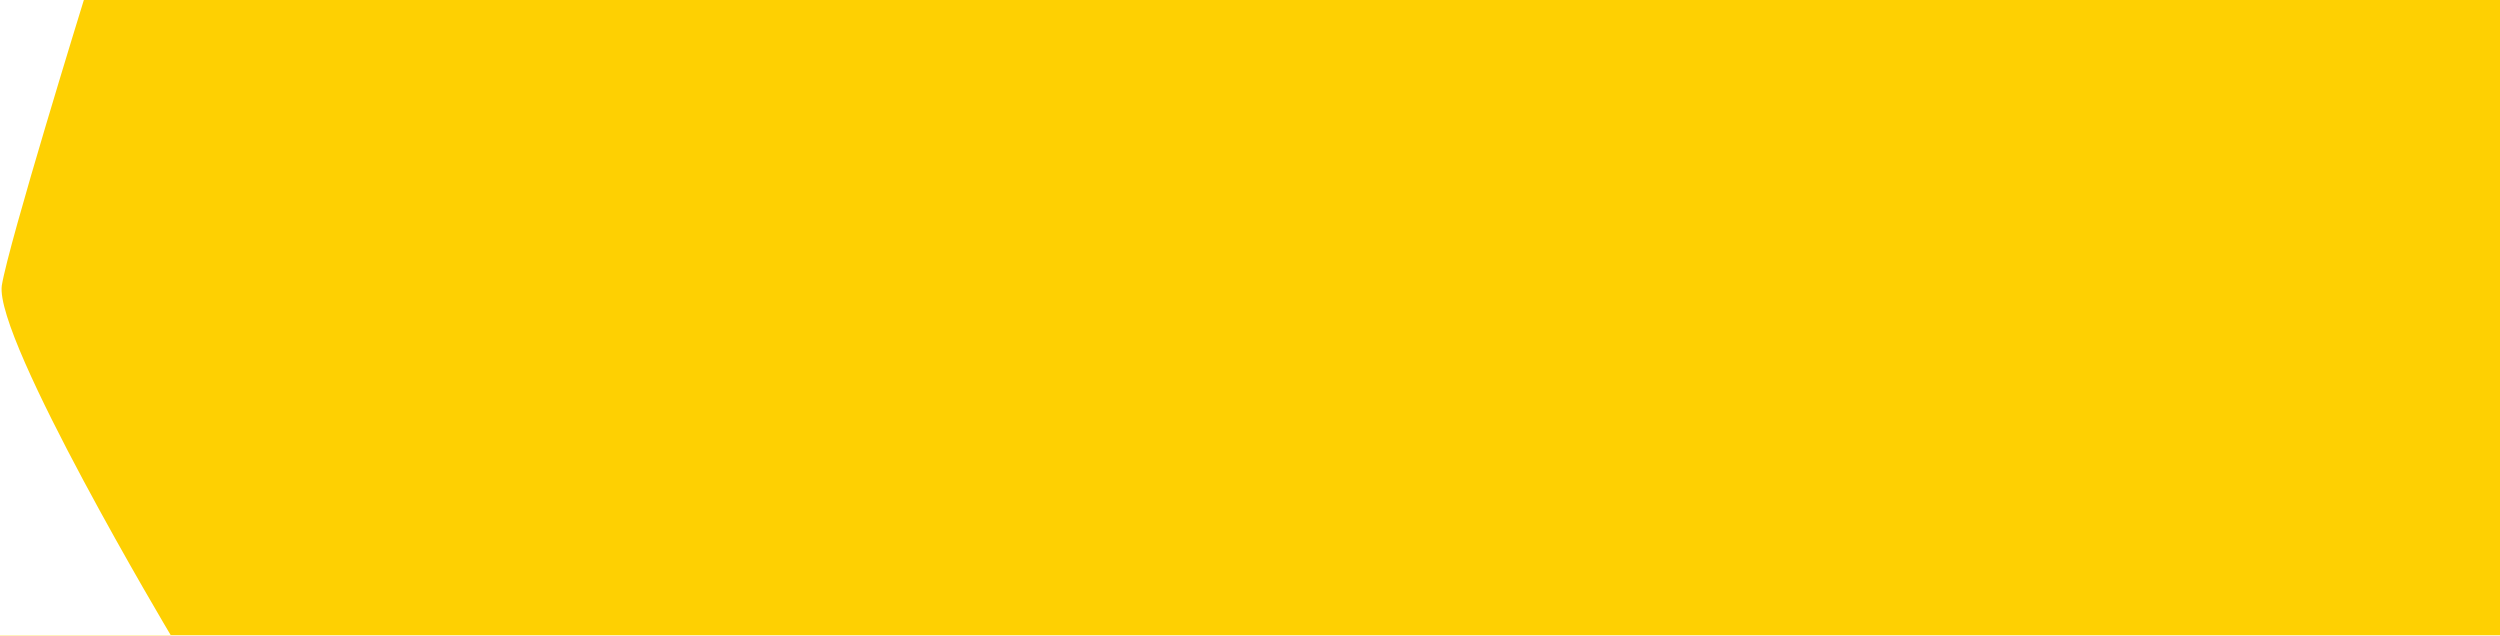
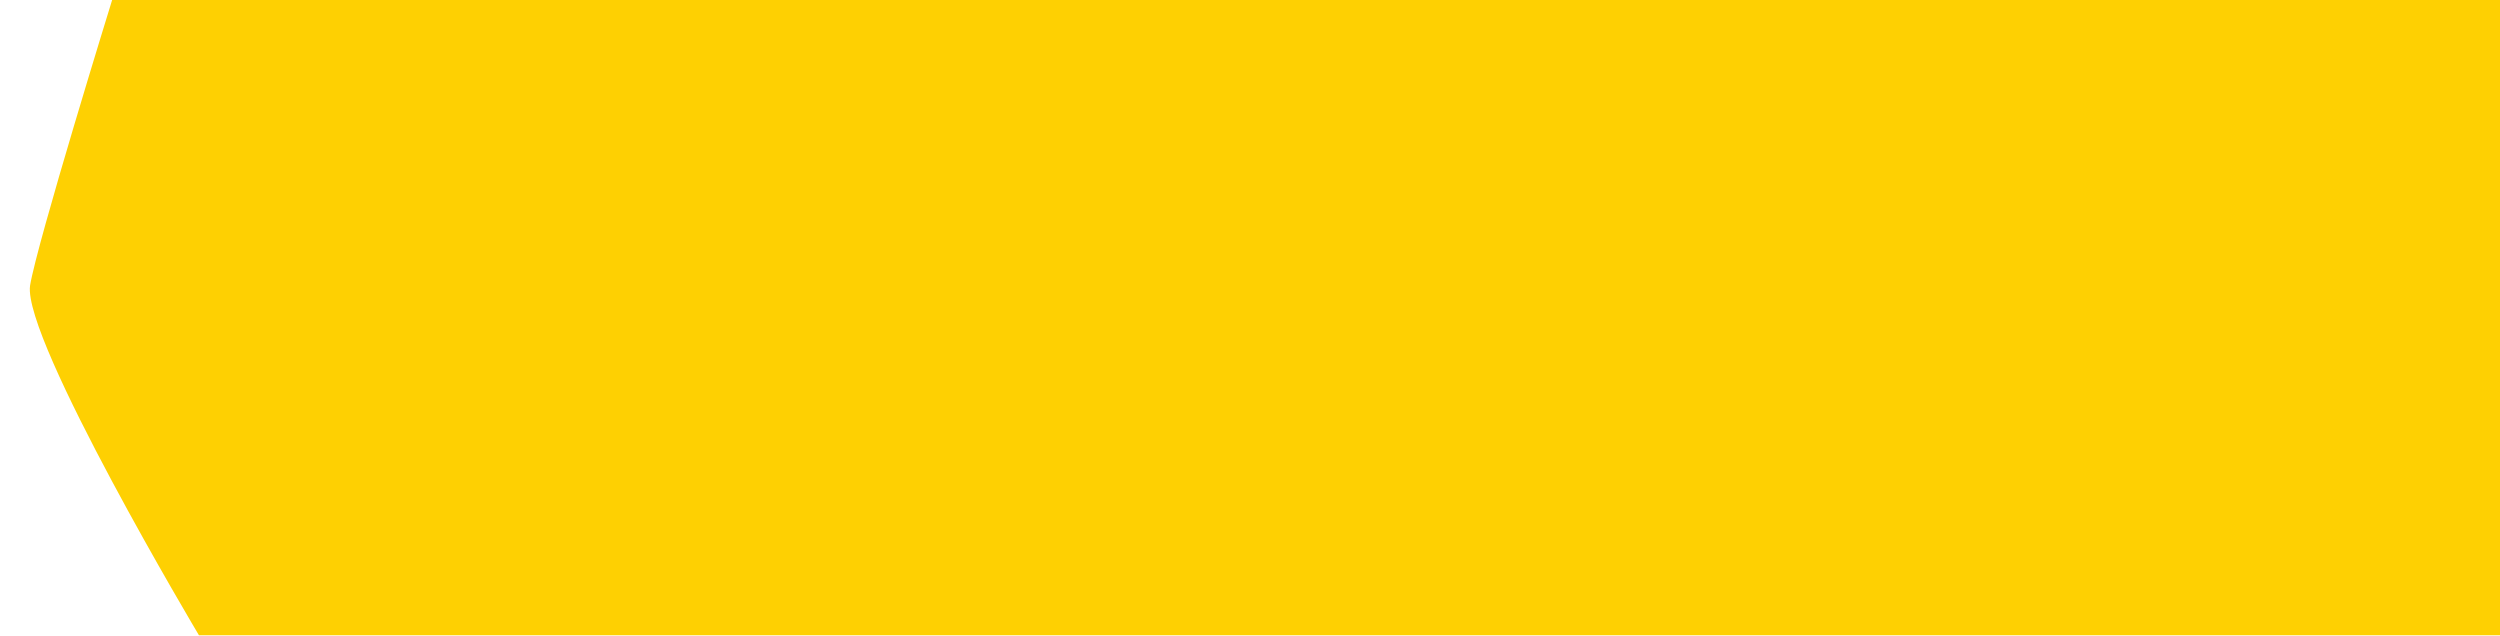
<svg xmlns="http://www.w3.org/2000/svg" xml:space="preserve" viewBox="0 0 4250 1080">
-   <path fill="#fed002" d="M142.547 0H4250v1080H0v-.48h290.091S-9.561 577.097 3.069 485.38C14.935 412.604 142.547-.001 142.547-.001Z" />
+   <path fill="#fed002" d="M190.634 0H4250v1080H338.244S38.459 577.353 51.094 485.596C62.969 412.788 190.634 0 190.634 0" />
</svg>
